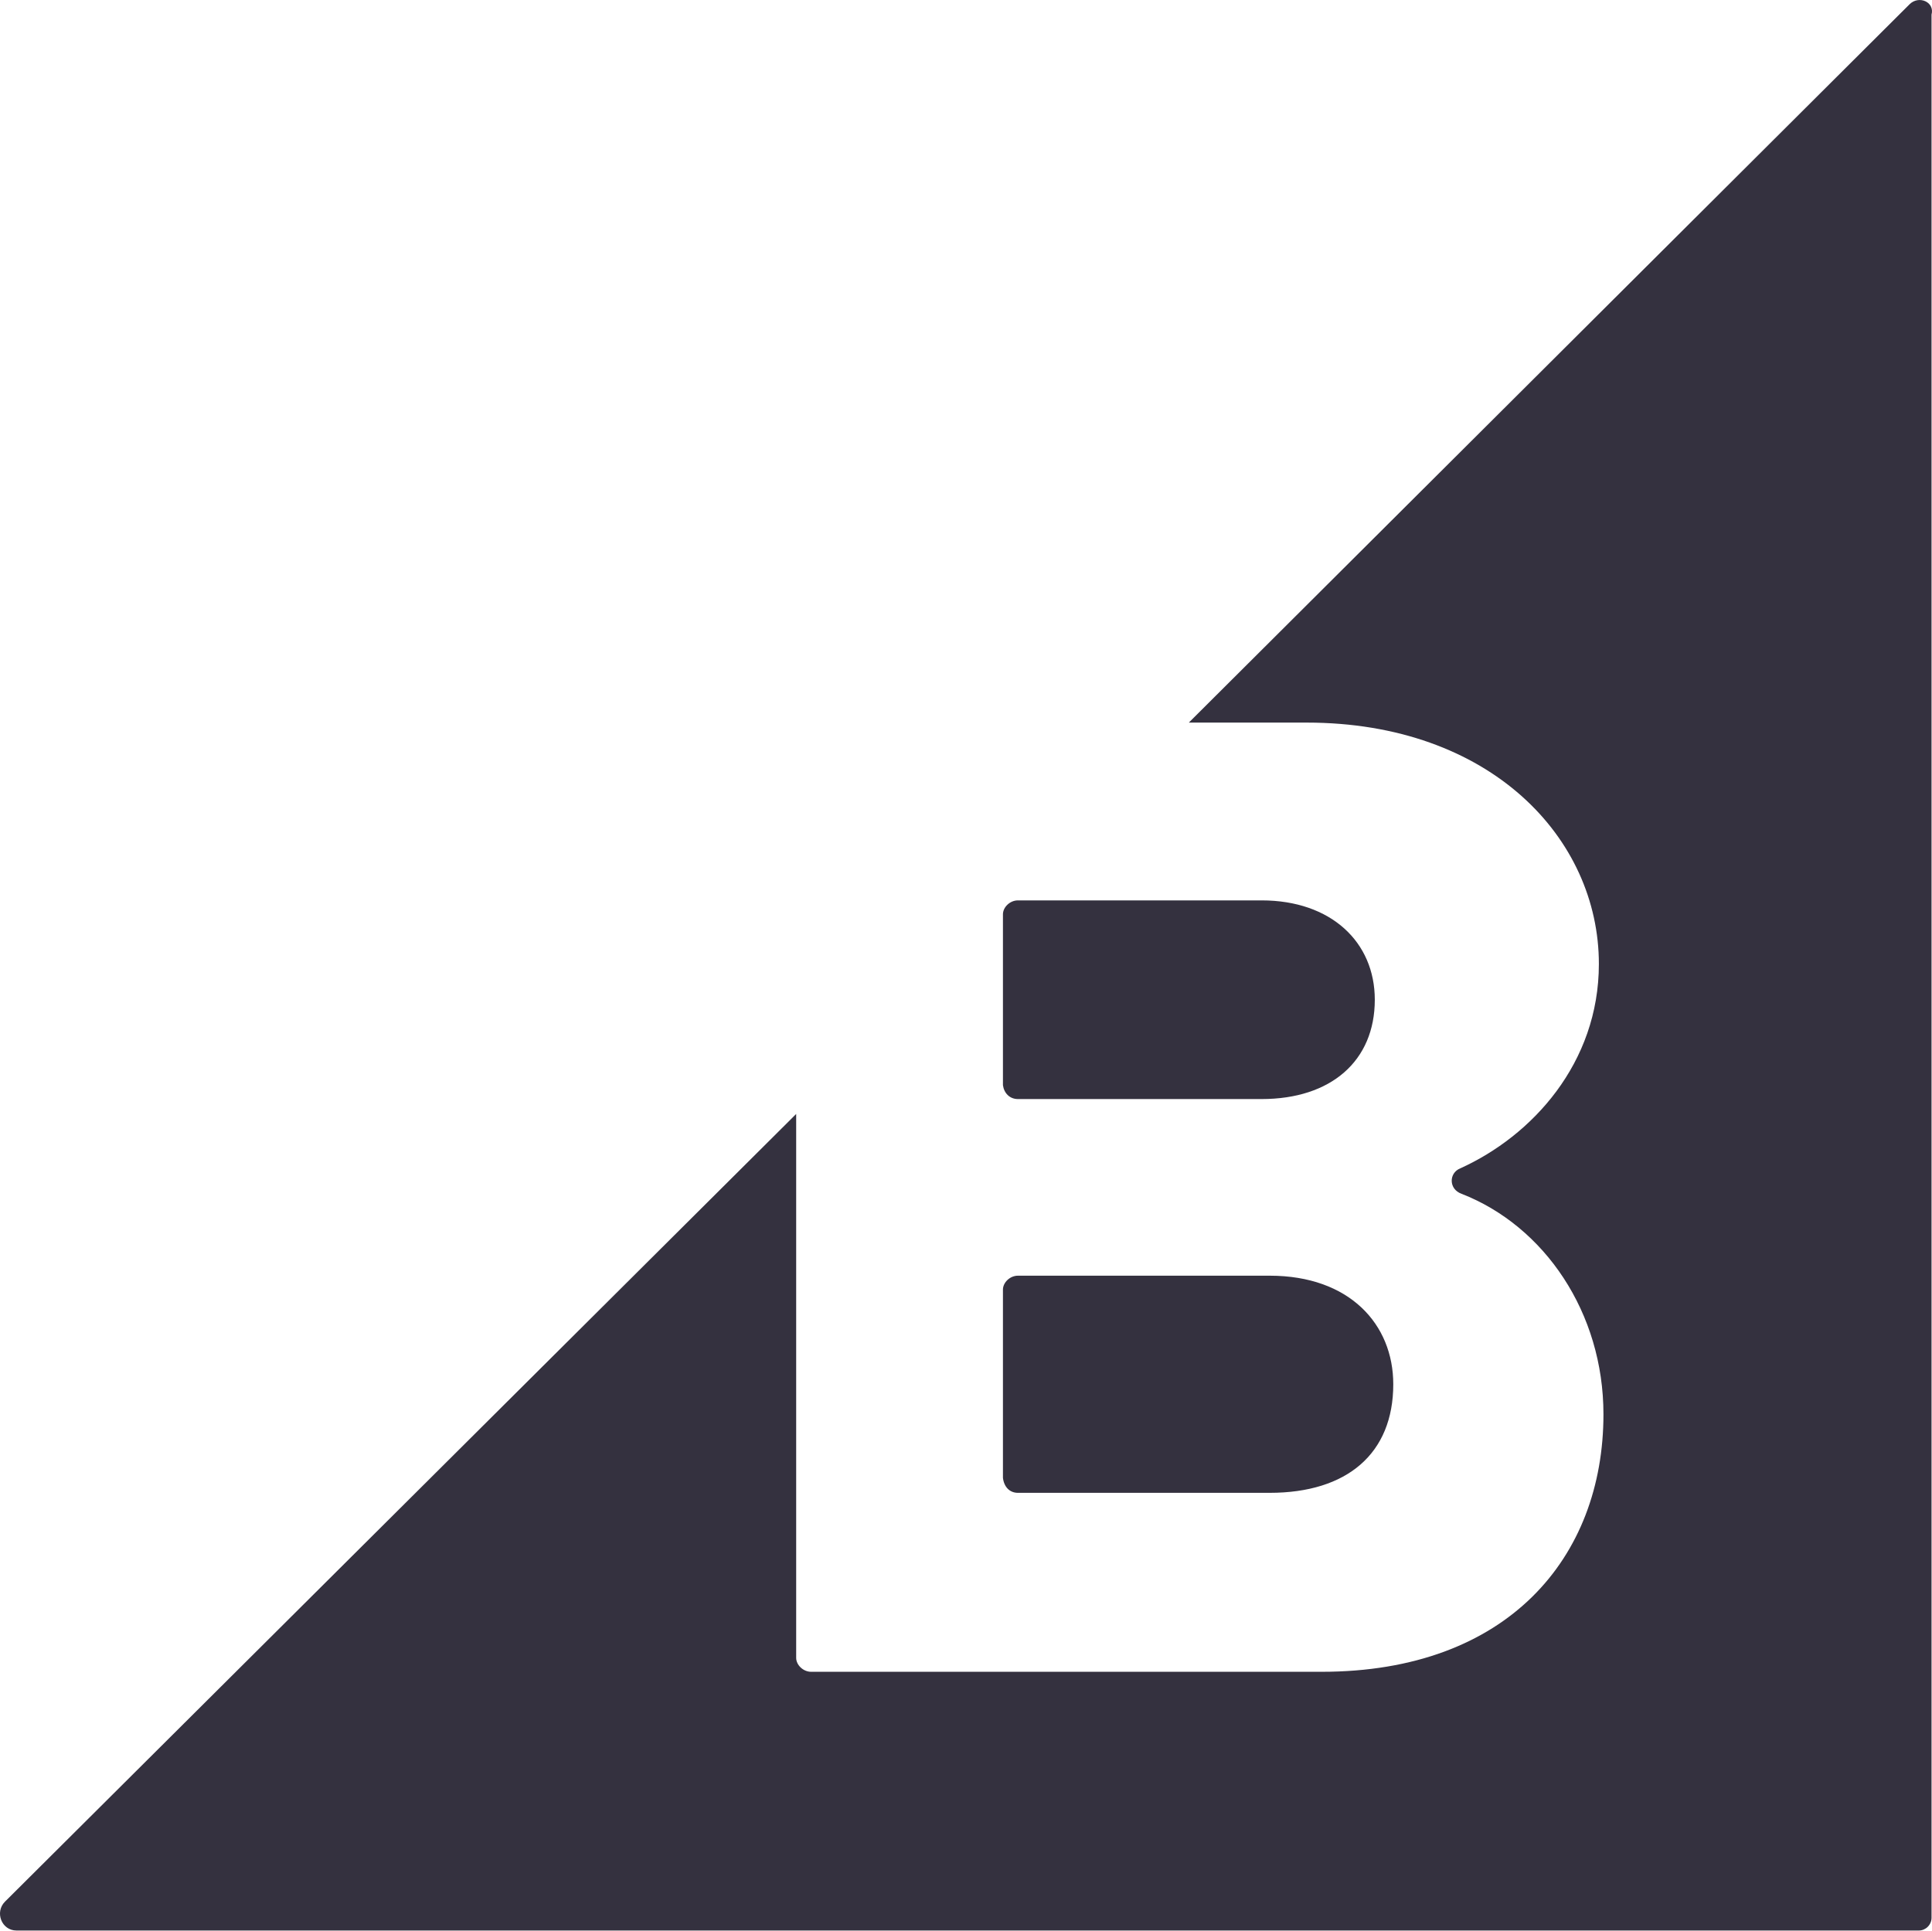
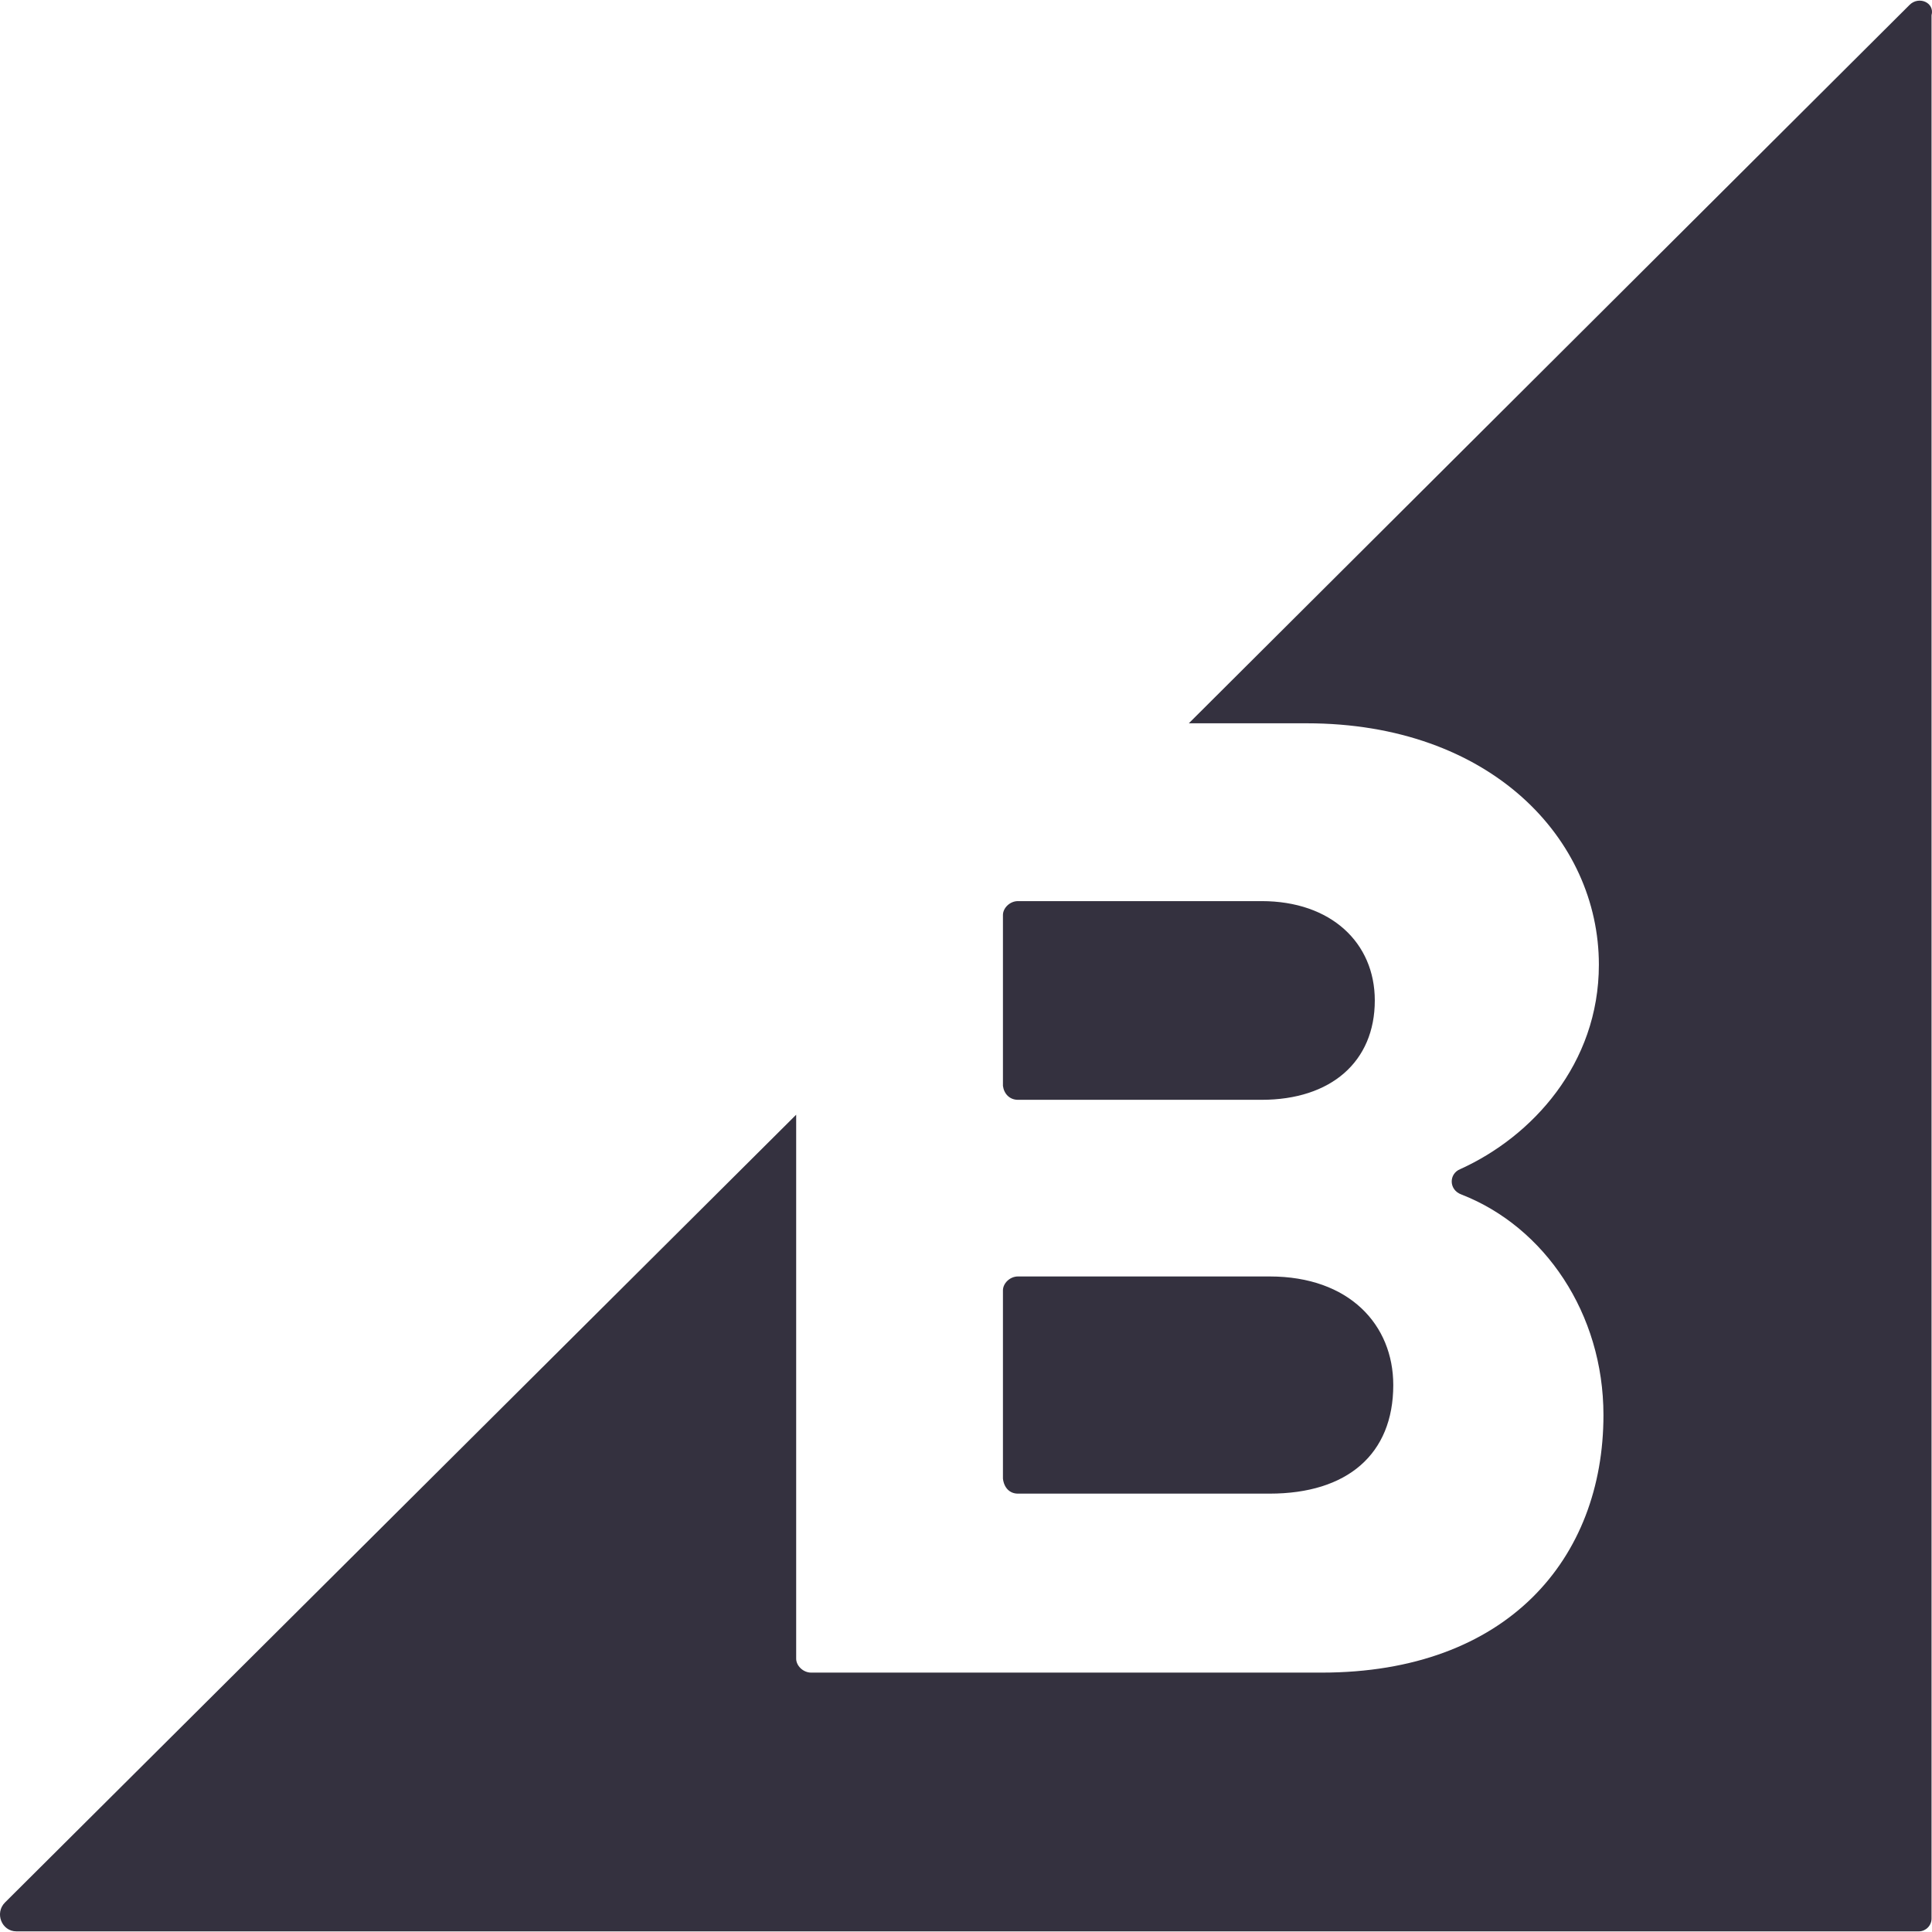
- <svg xmlns="http://www.w3.org/2000/svg" version="1.1" id="Laag_1" x="0px" y="0px" viewBox="0 0 2489.2 2487.6" style="enable-background:new 0 0 2489.2 2487.6;" xml:space="preserve">
+ <svg xmlns="http://www.w3.org/2000/svg" width="32" height="32" version="1.1" id="Laag_1" x="0px" y="0px" viewBox="0 0 2489.2 2487.6" style="enable-background:new 0 0 2489.2 2487.6;" xml:space="preserve">
  <style type="text/css">
	.st0{fill:#34313F;}
</style>
  <g>
    <path class="st0" d="M1311.5,1416.2h314c89.3,0,145.8-49.1,145.8-128c0-74.4-56.5-128-145.8-128h-314c-10.4,0-19.3,8.9-19.3,17.9   v220.2C1293.6,1408.7,1301,1416.2,1311.5,1416.2z M1311.5,1923.6h324.4c99.7,0,159.2-50.6,159.2-139.9   c0-77.4-56.5-139.9-159.2-139.9h-324.4c-10.4,0-19.3,8.9-19.3,17.9v242.6C1293.6,1916.2,1301,1923.6,1311.5,1923.6z" />
    <path class="st0" d="M2460.3,5.5l-928.6,925.6h151.8c236.6,0,376.5,148.8,376.5,311c0,128-86.3,221.7-178.6,263.4   c-14.9,6-14.9,26.8,1.5,32.7c107.1,41.7,183,153.3,183,284.2c0,184.5-123.5,331.8-363.1,331.8h-657.7c-10.4,0-19.3-8.9-19.3-17.9   v-700.9L6.4,2450.4c-13.4,13.4-4.5,37.2,14.9,37.2h2450.9c8.9,0,16.4-7.4,16.4-16.4V18.9C2493,2.5,2472.2-6.4,2460.3,5.5z" />
  </g>
</svg>
